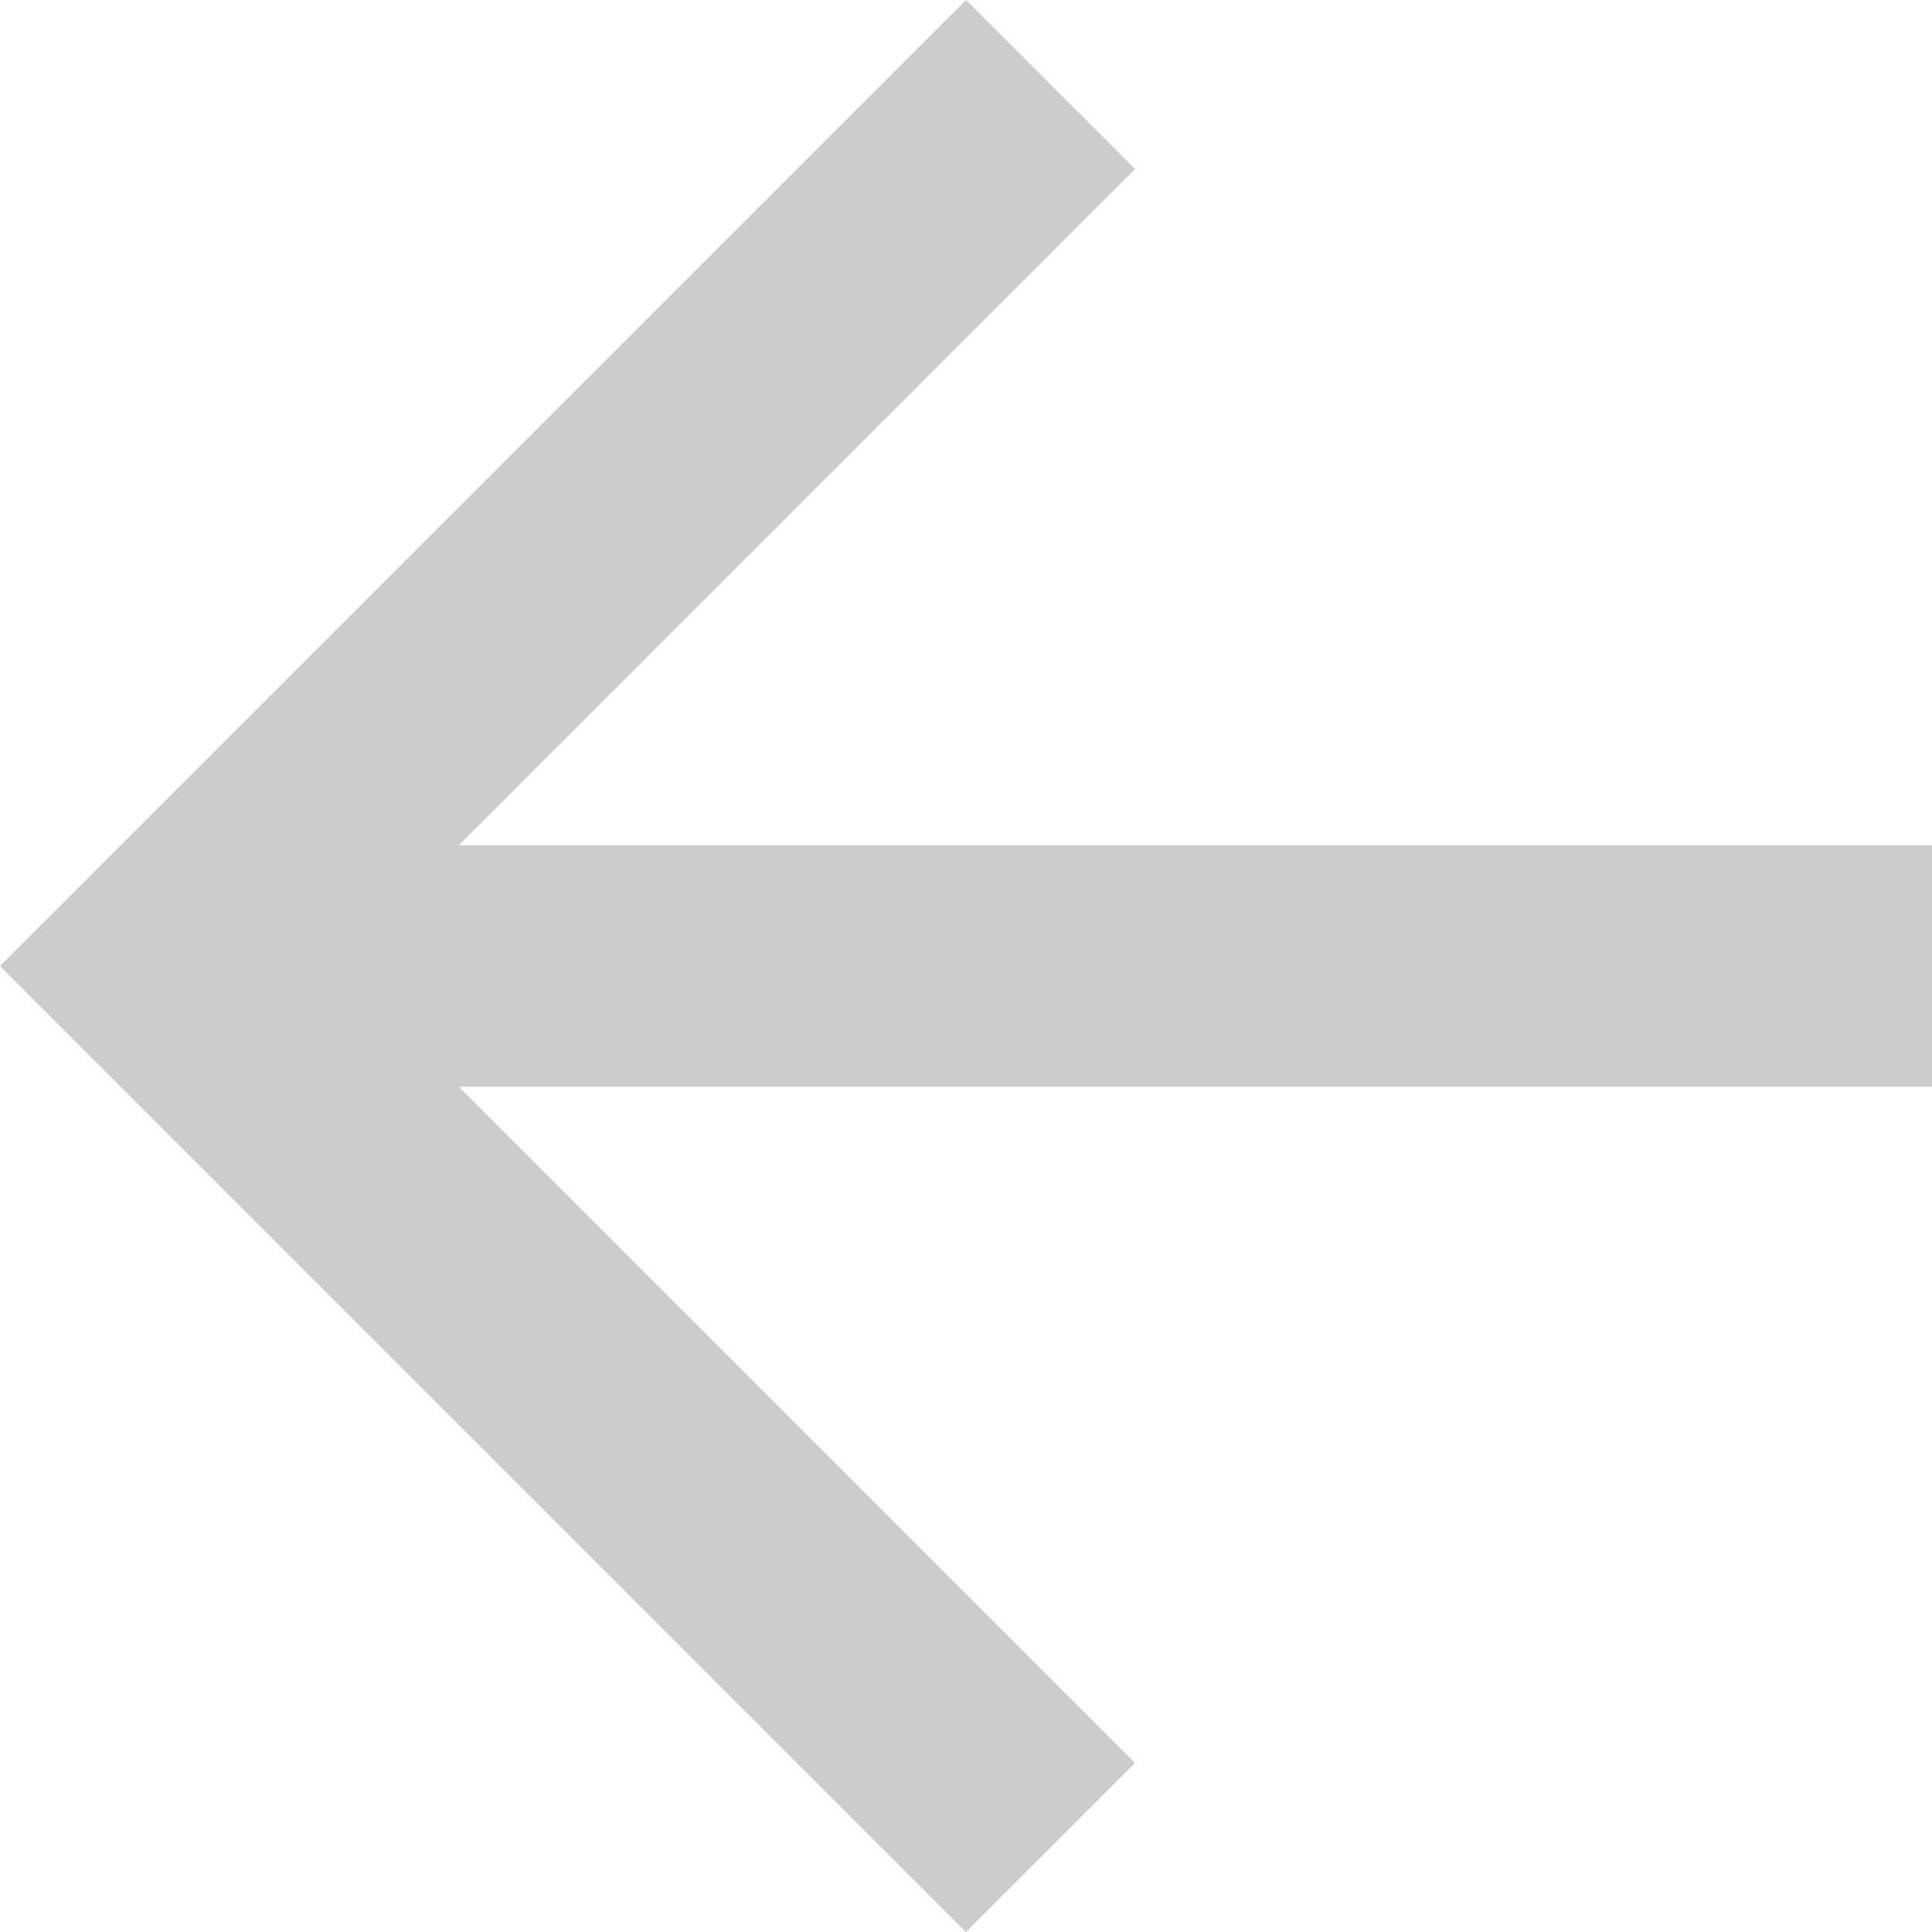
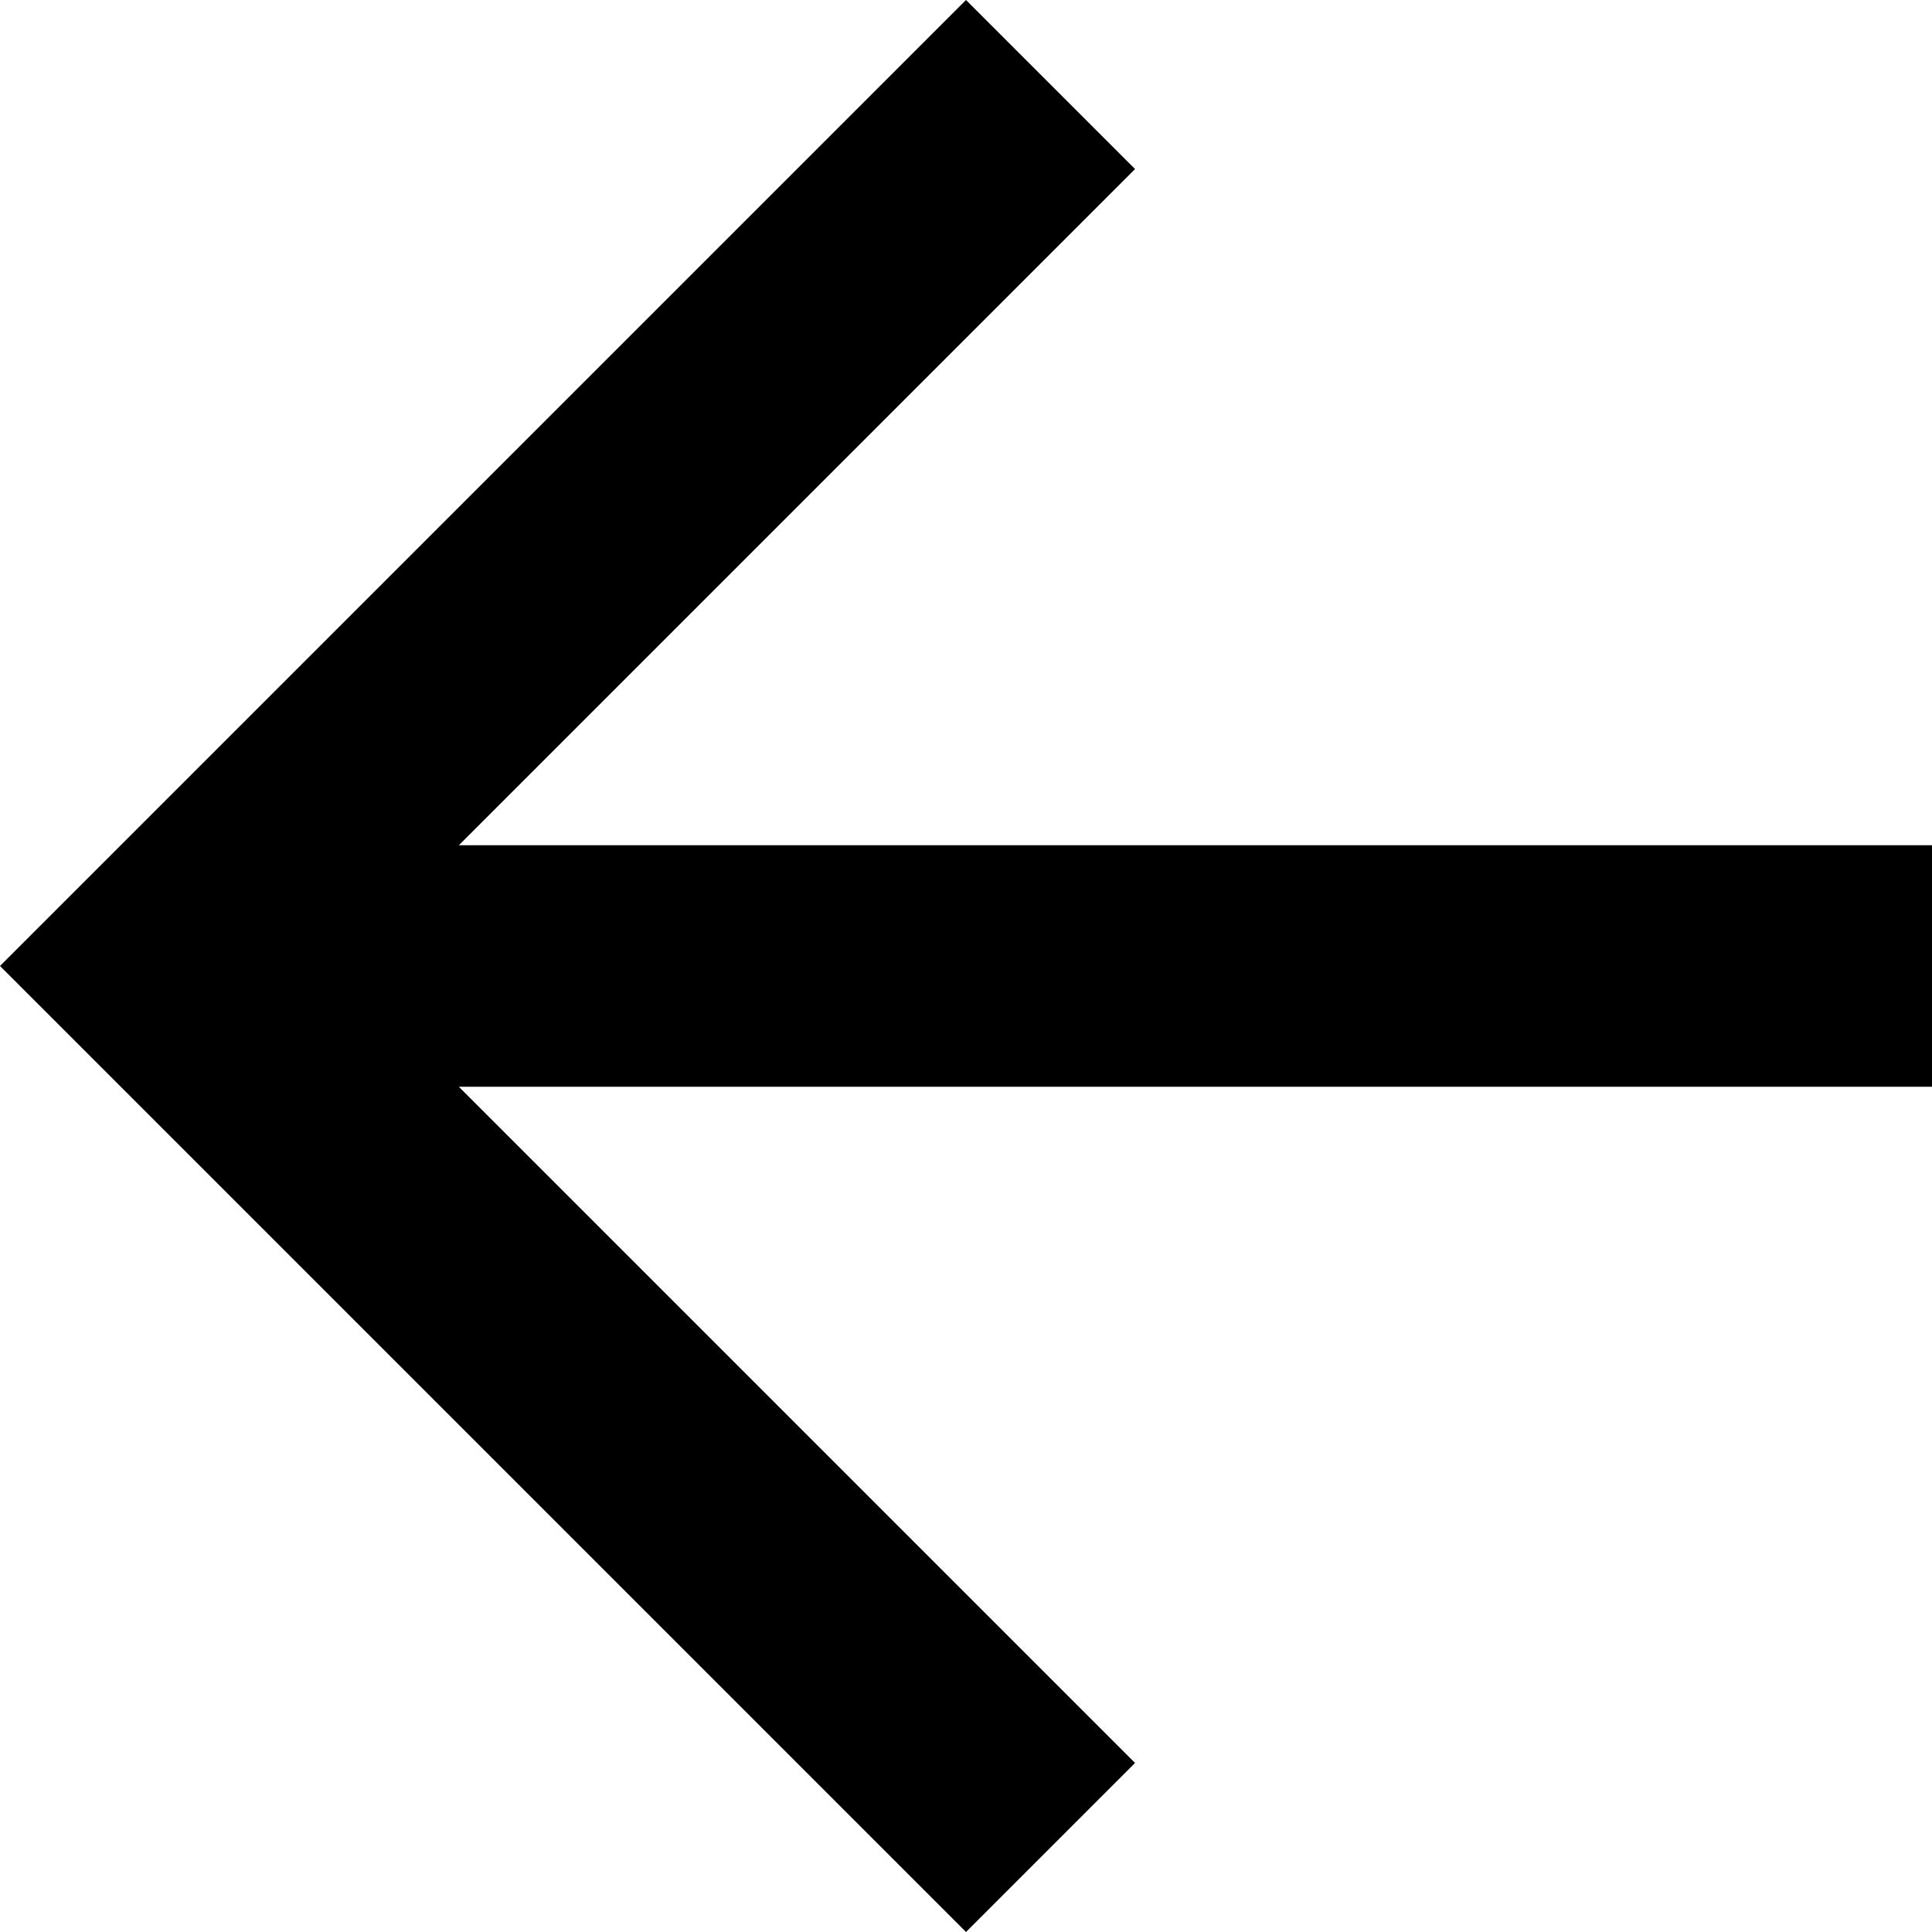
<svg xmlns="http://www.w3.org/2000/svg" width="16px" height="16px" viewBox="0 0 16 16" version="1.1">
  <defs />
-   <g id="Page-1" stroke="none" stroke-width="1" fill="none" fill-rule="evenodd">
-     <g id="List" transform="translate(-267, -728)" fill="#CCCCCC">
+   <g id="Page-1" stroke="none" stroke-width="1" fill-rule="evenodd">
+     <g id="List" transform="translate(-267, -728)">
      <g id="iconos-default" transform="translate(211, 724)">
        <g id="Material/Icons-black/arrow-back" transform="translate(52, 0)">
          <polygon id="Shape" points="20 11 7.8 11 13.4 5.4 12 4 4 12 12 20 13.4 18.6 7.8 13 20 13" />
        </g>
      </g>
    </g>
  </g>
</svg>
